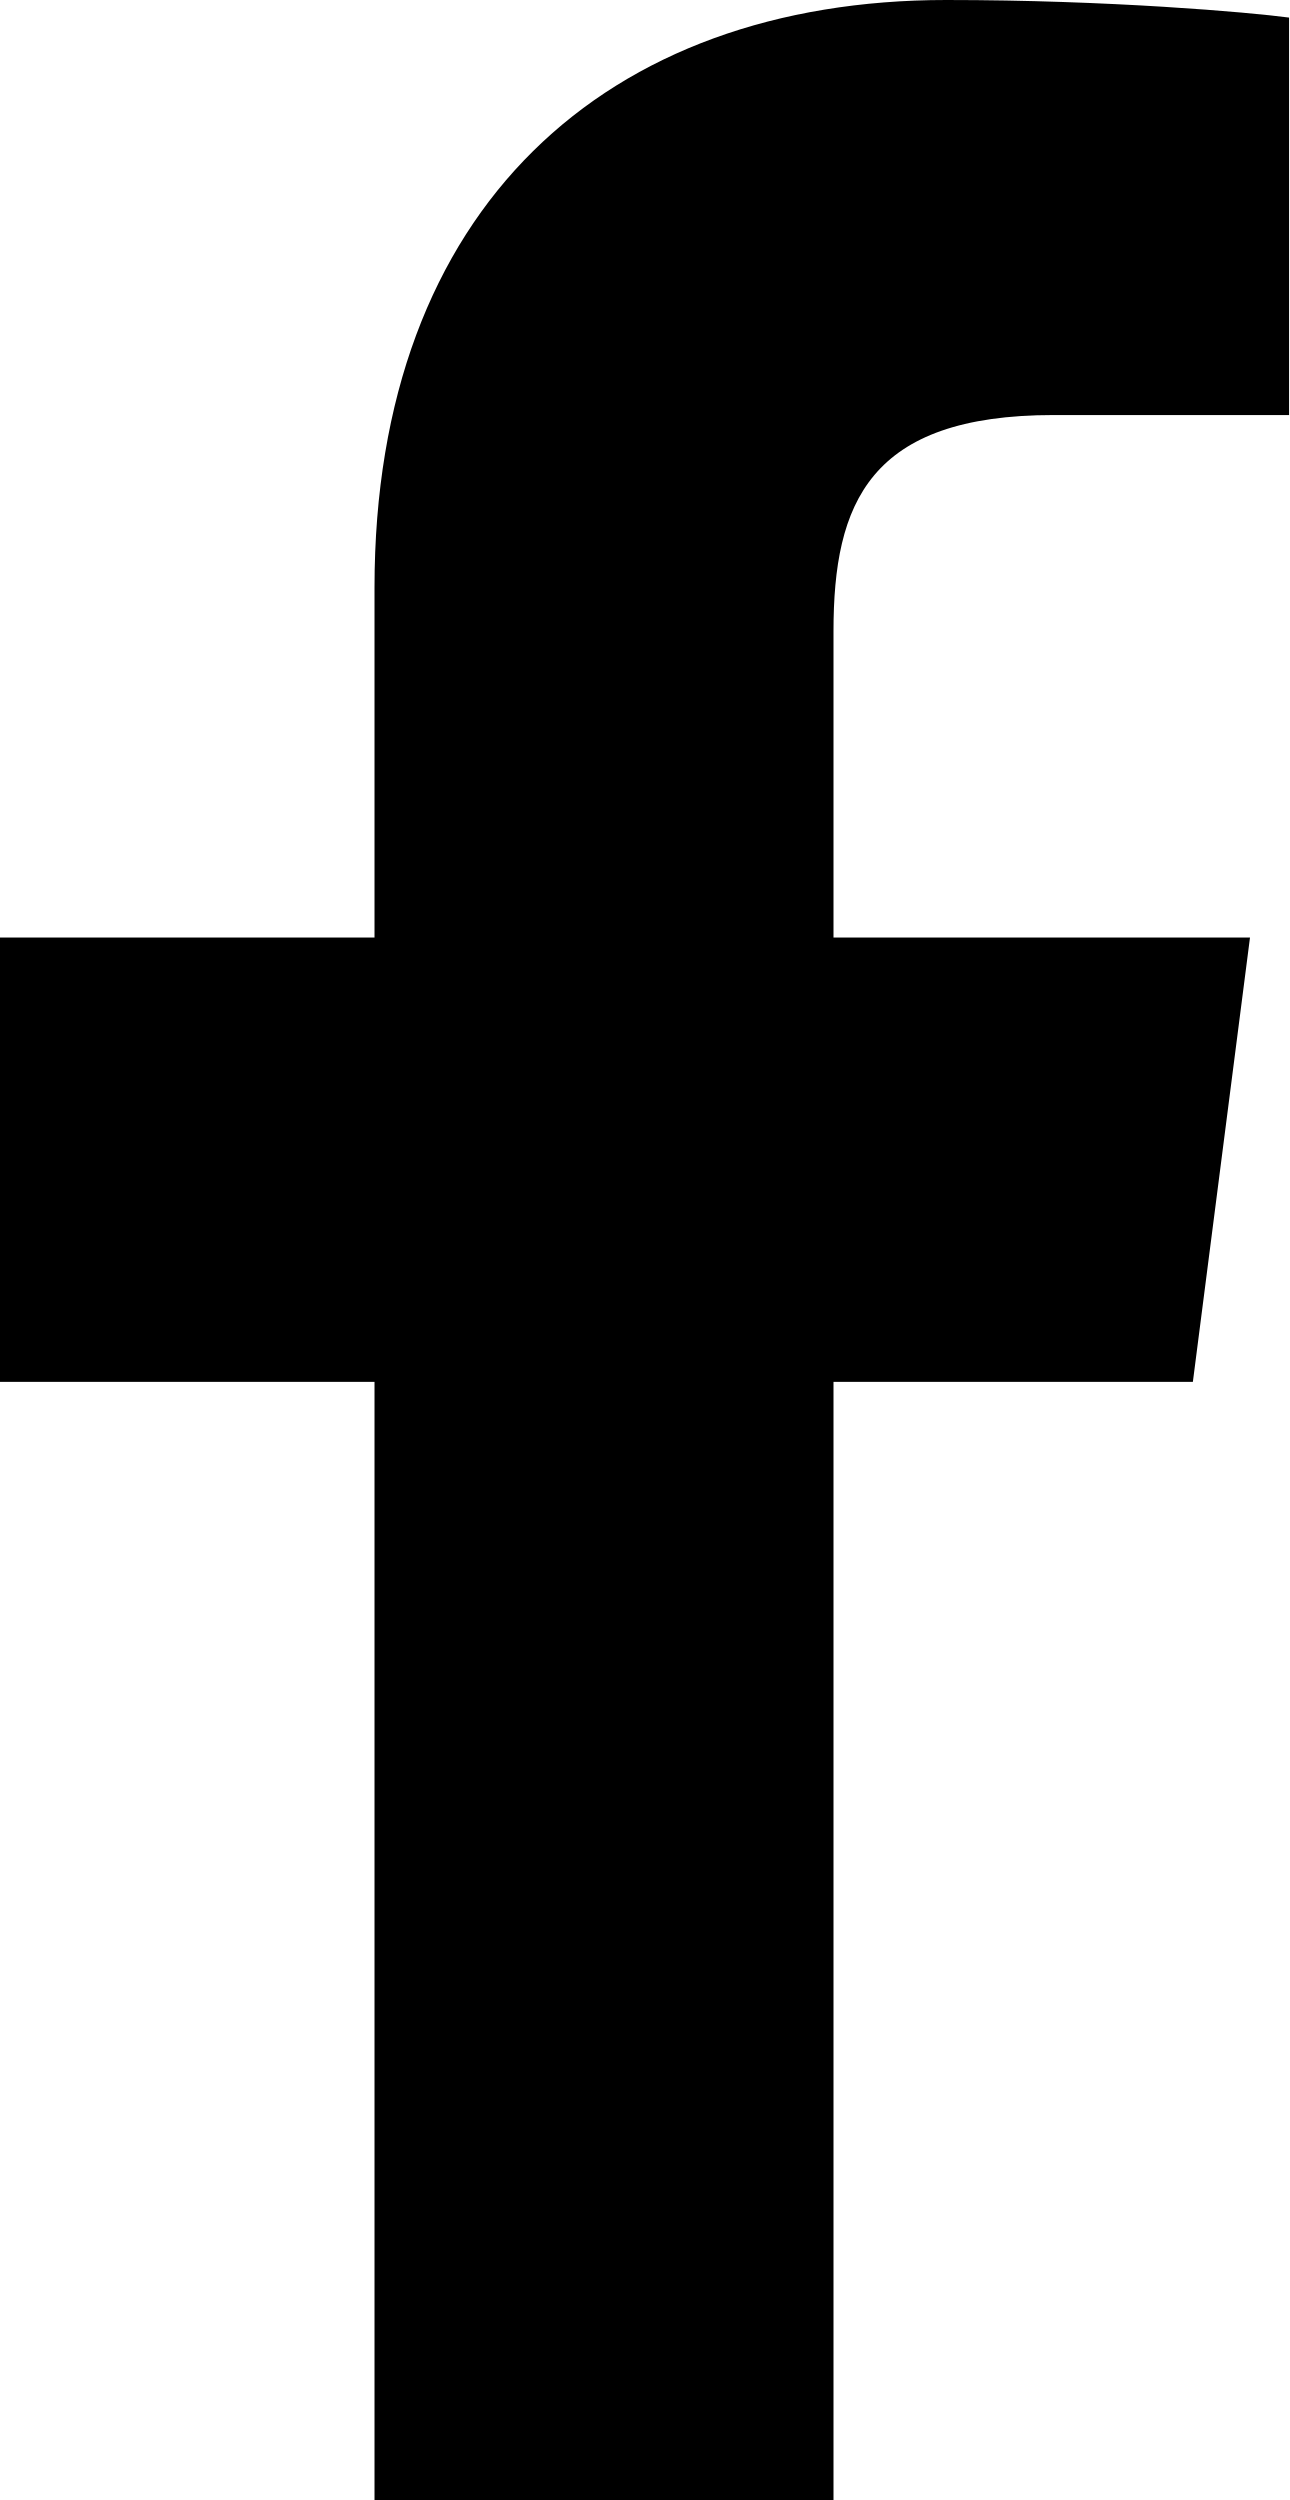
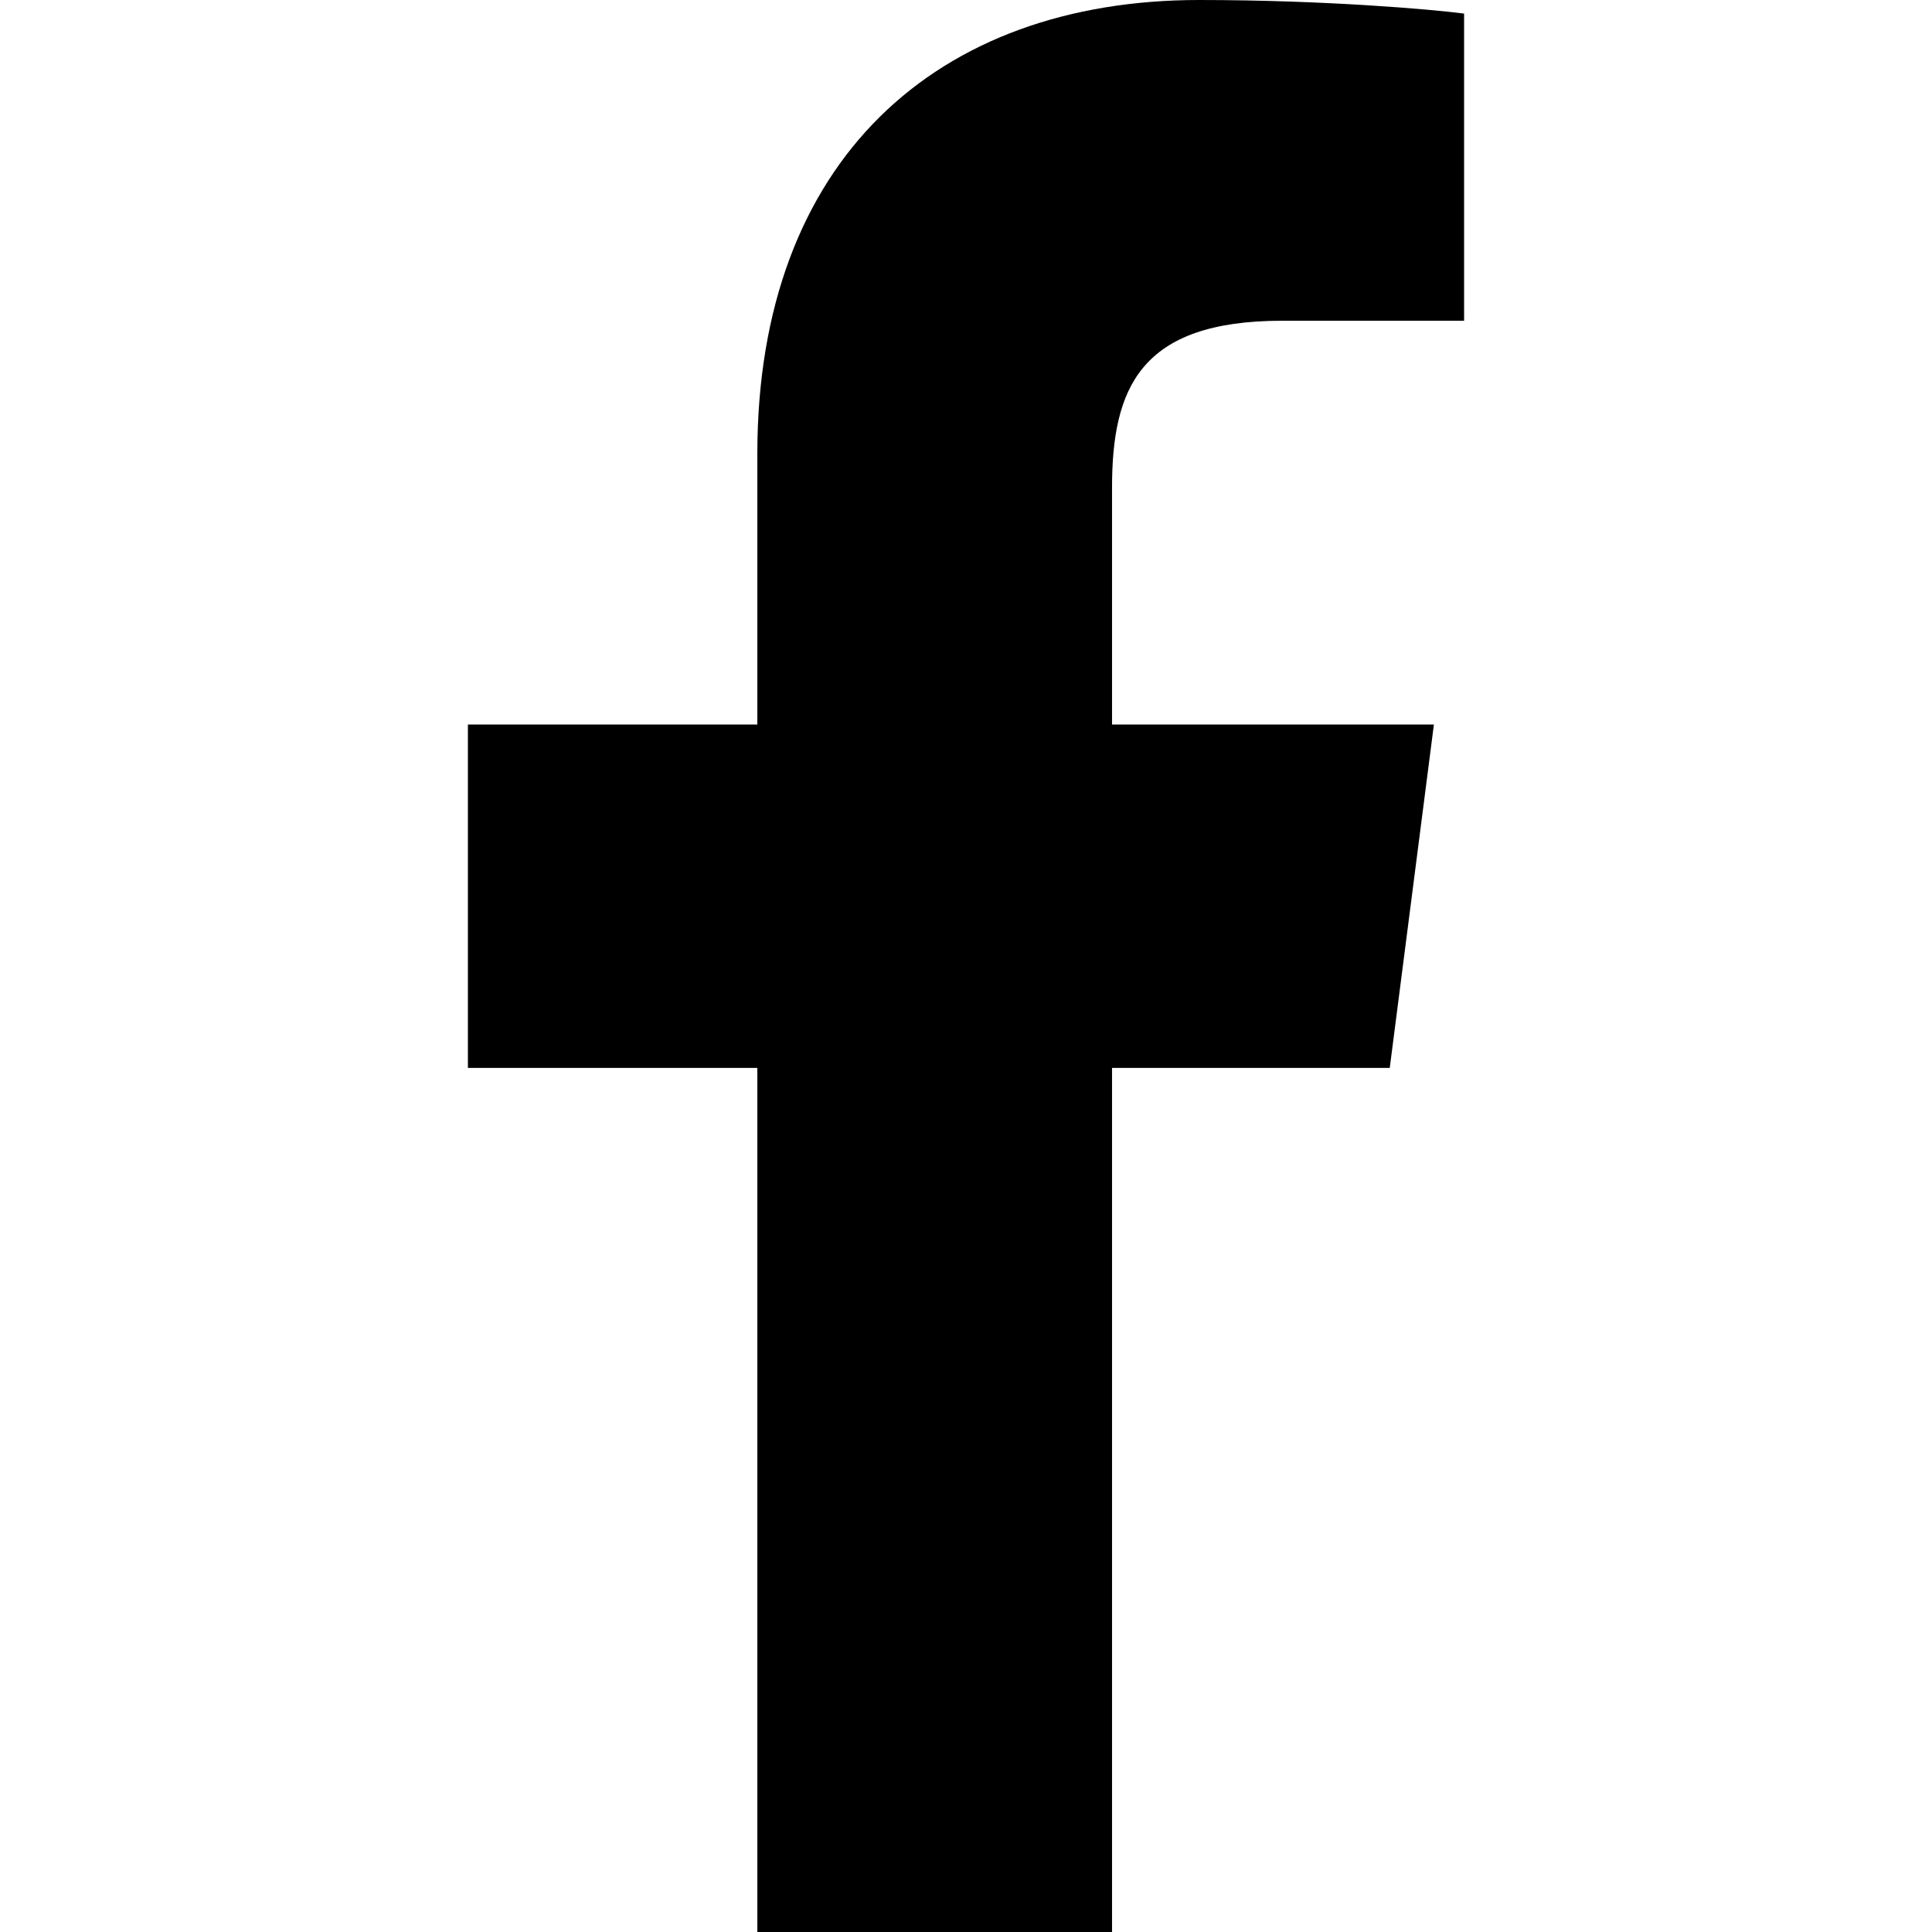
- <svg xmlns="http://www.w3.org/2000/svg" aria-hidden="true" data-prefix="fab" data-icon="facebook-f" class="svg-inline--fa fa-facebook-f fa-w-9" role="img" viewBox="0 0 264 512">
+ <svg xmlns="http://www.w3.org/2000/svg" aria-hidden="true" data-prefix="fab" data-icon="facebook-f" class="svg-inline--fa fa-facebook-f fa-w-9" role="img" width="28px" height="28px" viewBox="0 0 264 512">
  <path fill="currentColor" d="M76.7 512V283H0v-91h76.7v-71.7C76.7 42.4 124.3 0 193.8 0c33.3 0 61.9 2.5 70.2 3.6V85h-48.2c-37.8 0-45.1 18-45.1 44.3V192H256l-11.7 91h-73.6v229" />
</svg>
